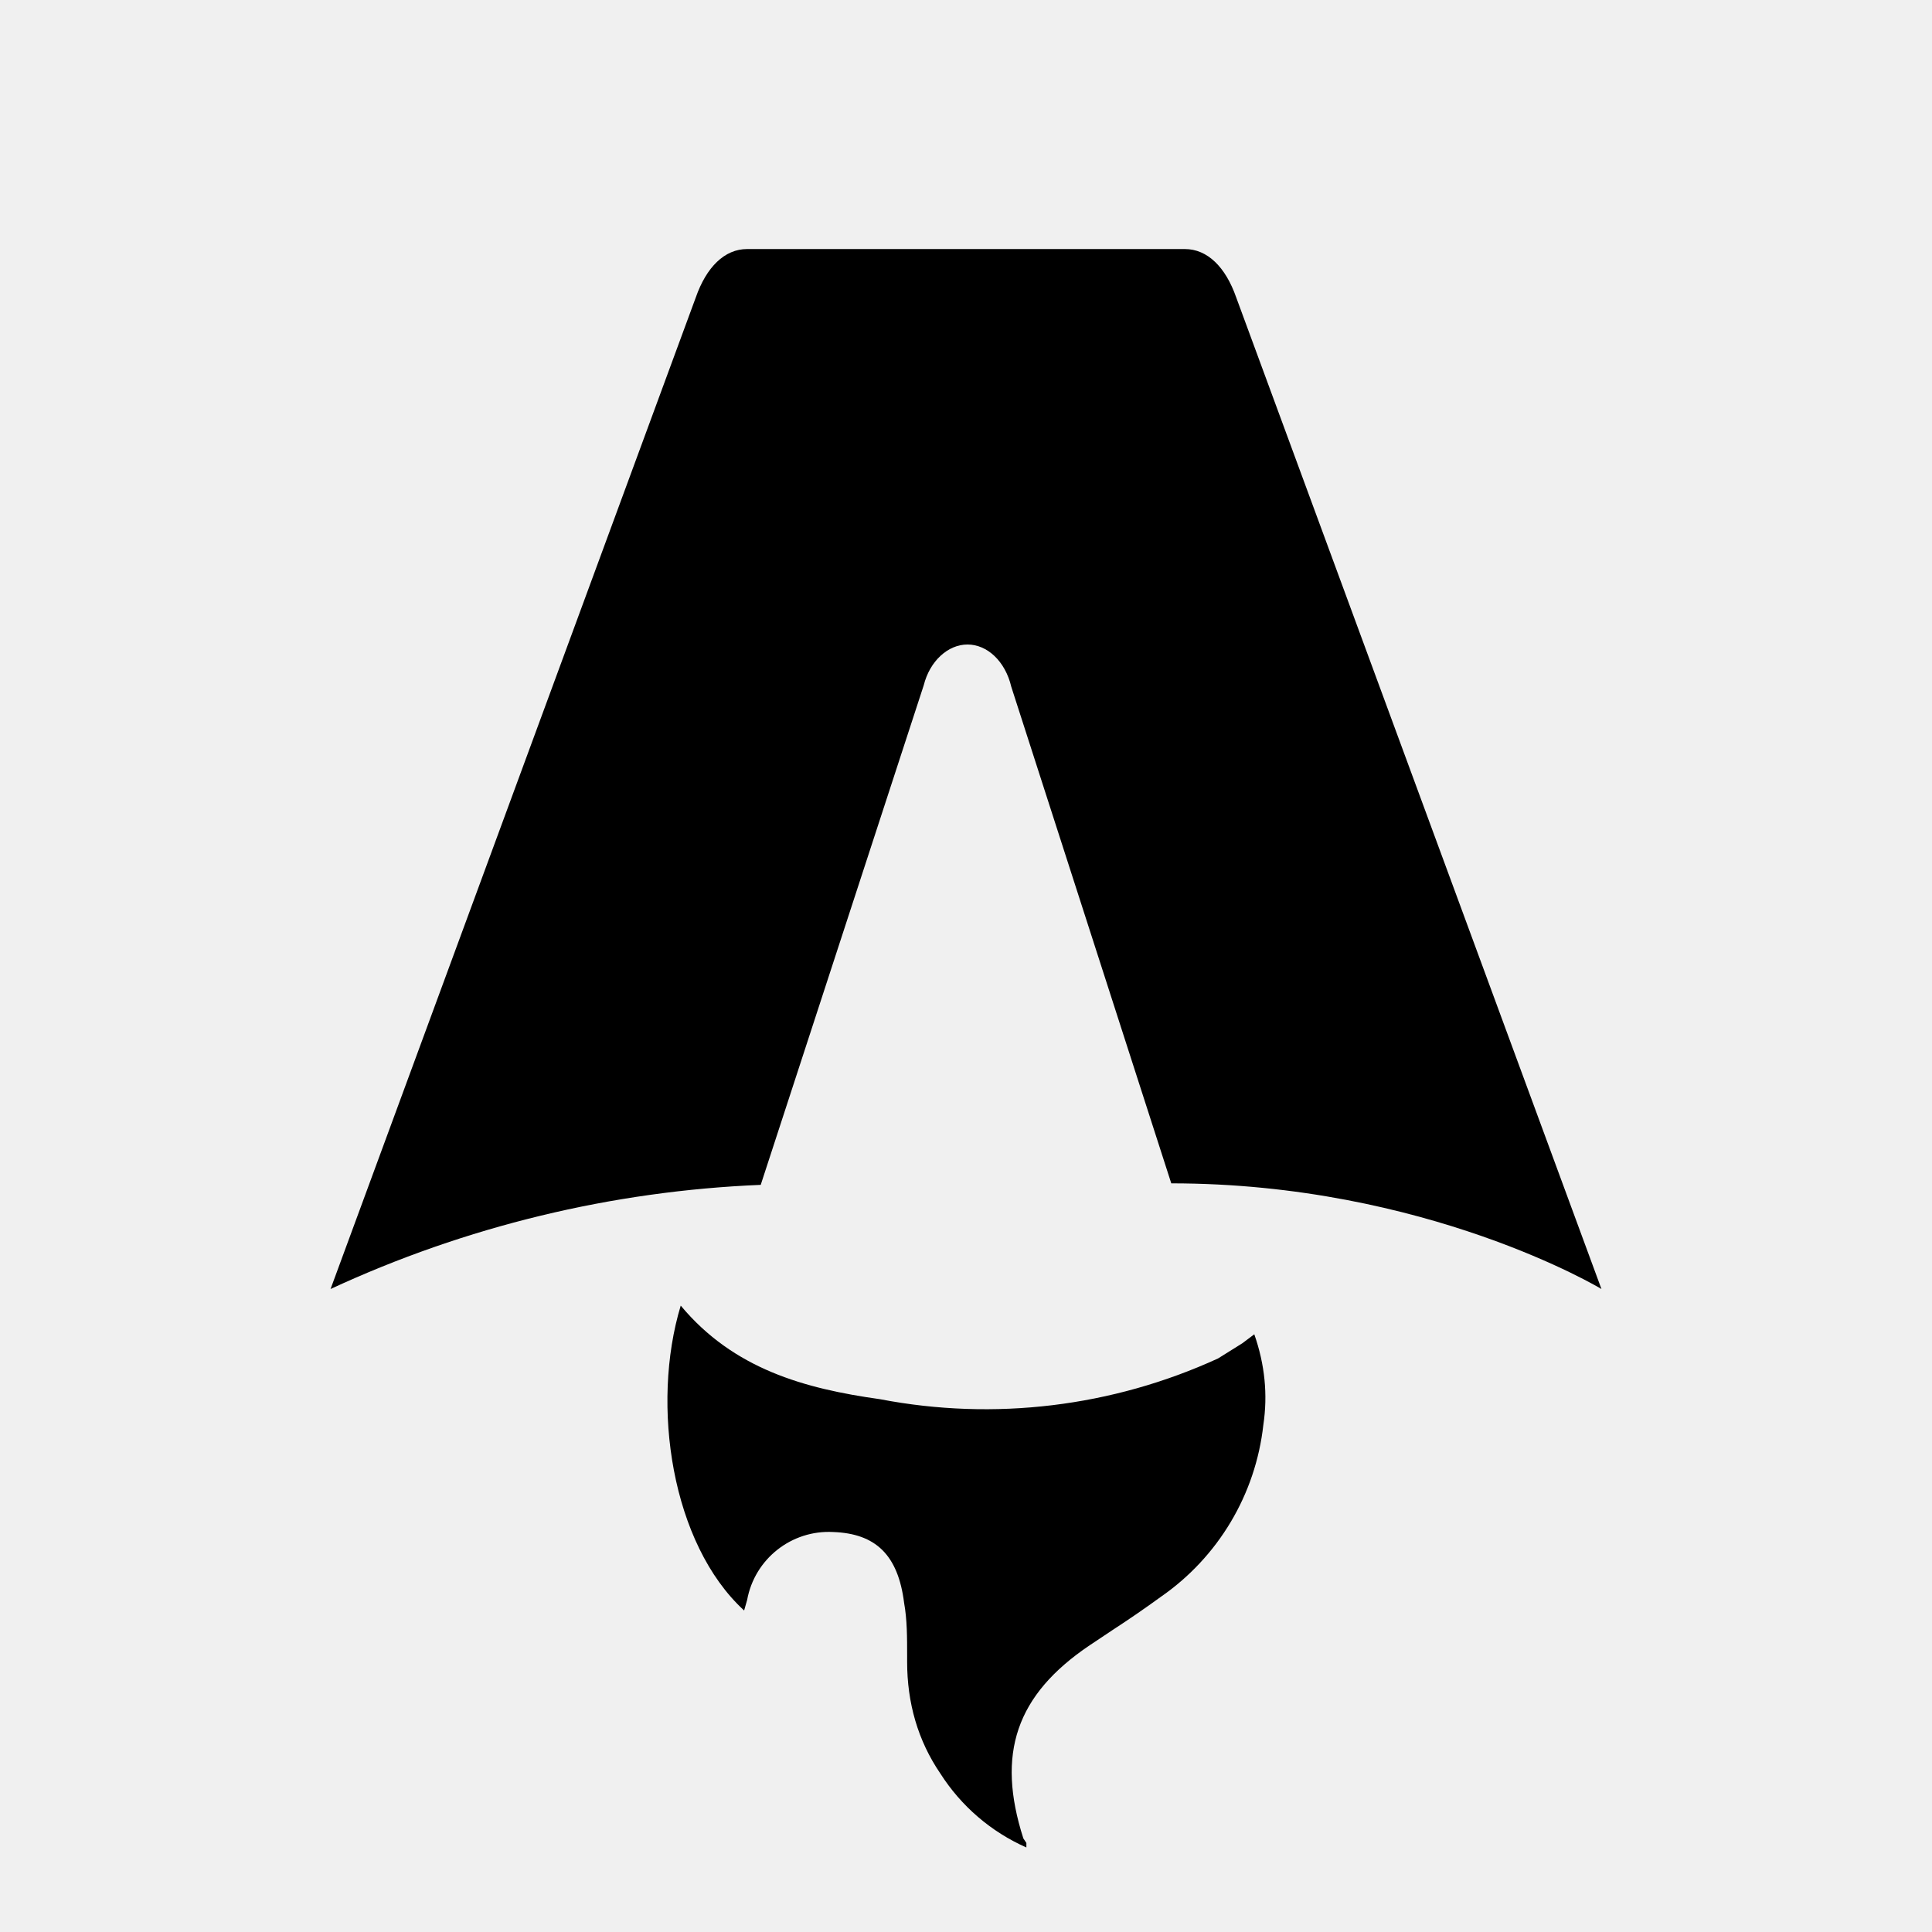
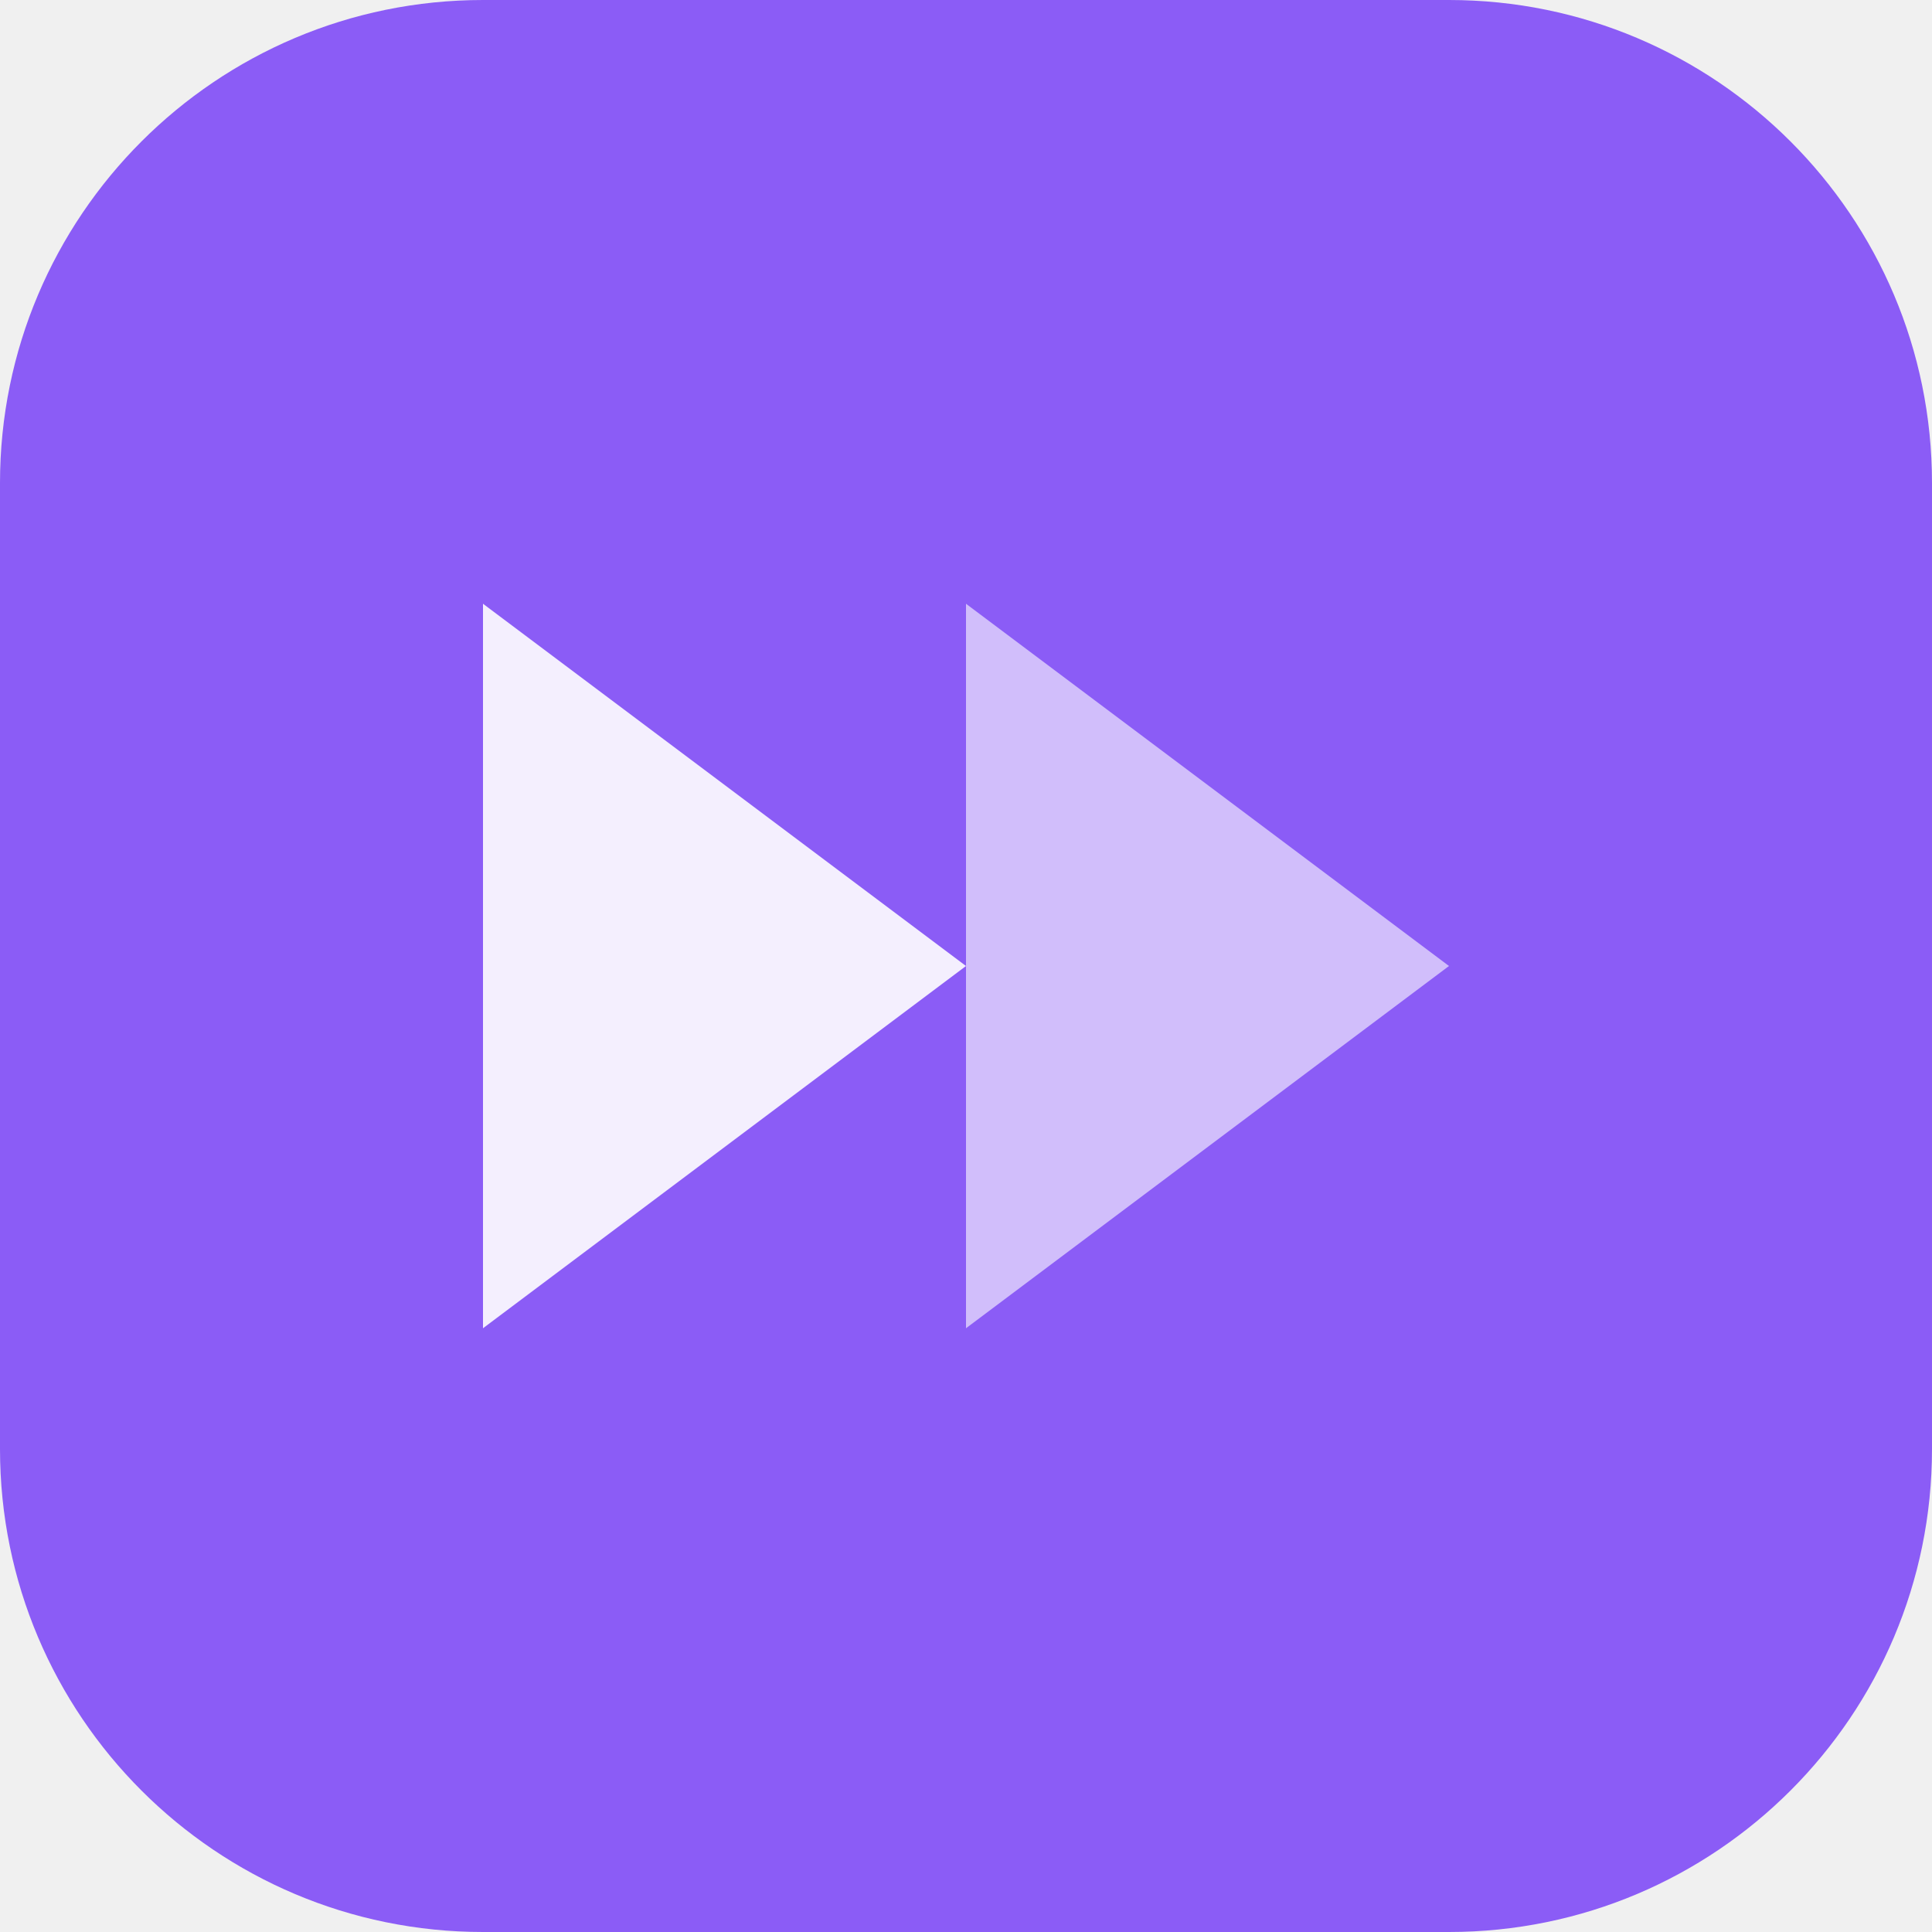
- <svg xmlns="http://www.w3.org/2000/svg" fill="none" viewBox="0 0 128 128">
-   <path d="M50.4 78.5a75.1 75.1 0 0 0-28.5 6.9l24.2-65.7c.7-2 1.9-3.2 3.4-3.2h29c1.5 0 2.7 1.2 3.4 3.2l24.2 65.7s-11.6-7-28.5-7L67 45.5c-.4-1.7-1.6-2.8-2.9-2.8-1.3 0-2.5 1.1-2.9 2.7L50.4 78.5Zm-1.1 28.2Zm-4.2-20.2c-2 6.6-.6 15.8 4.2 20.2a17.5 17.5 0 0 1 .2-.7 5.5 5.5 0 0 1 5.7-4.5c2.8.1 4.3 1.5 4.7 4.7.2 1.1.2 2.3.2 3.5v.4c0 2.7.7 5.2 2.2 7.4a13 13 0 0 0 5.7 4.9v-.3l-.2-.3c-1.8-5.6-.5-9.5 4.4-12.8l1.5-1a73 73 0 0 0 3.2-2.2 16 16 0 0 0 6.8-11.4c.3-2 .1-4-.6-6l-.8.6-1.6 1a37 37 0 0 1-22.4 2.7c-5-.7-9.7-2-13.2-6.2Z" />
-   <style>
-         path { fill: #000; }
-         @media (prefers-color-scheme: dark) {
-             path { fill: #FFF; }
-         }
-     </style>
+ <svg xmlns="http://www.w3.org/2000/svg" viewBox="0 0 32 32" fill="none">
+   <rect width="32" height="32" rx="8" fill="#8b5cf6" />
+   <path d="M8 22V10l8 6-8 6z" fill="white" opacity="0.9" />
+   <path d="M16 22V10l8 6-8 6z" fill="white" opacity="0.6" />
</svg>
